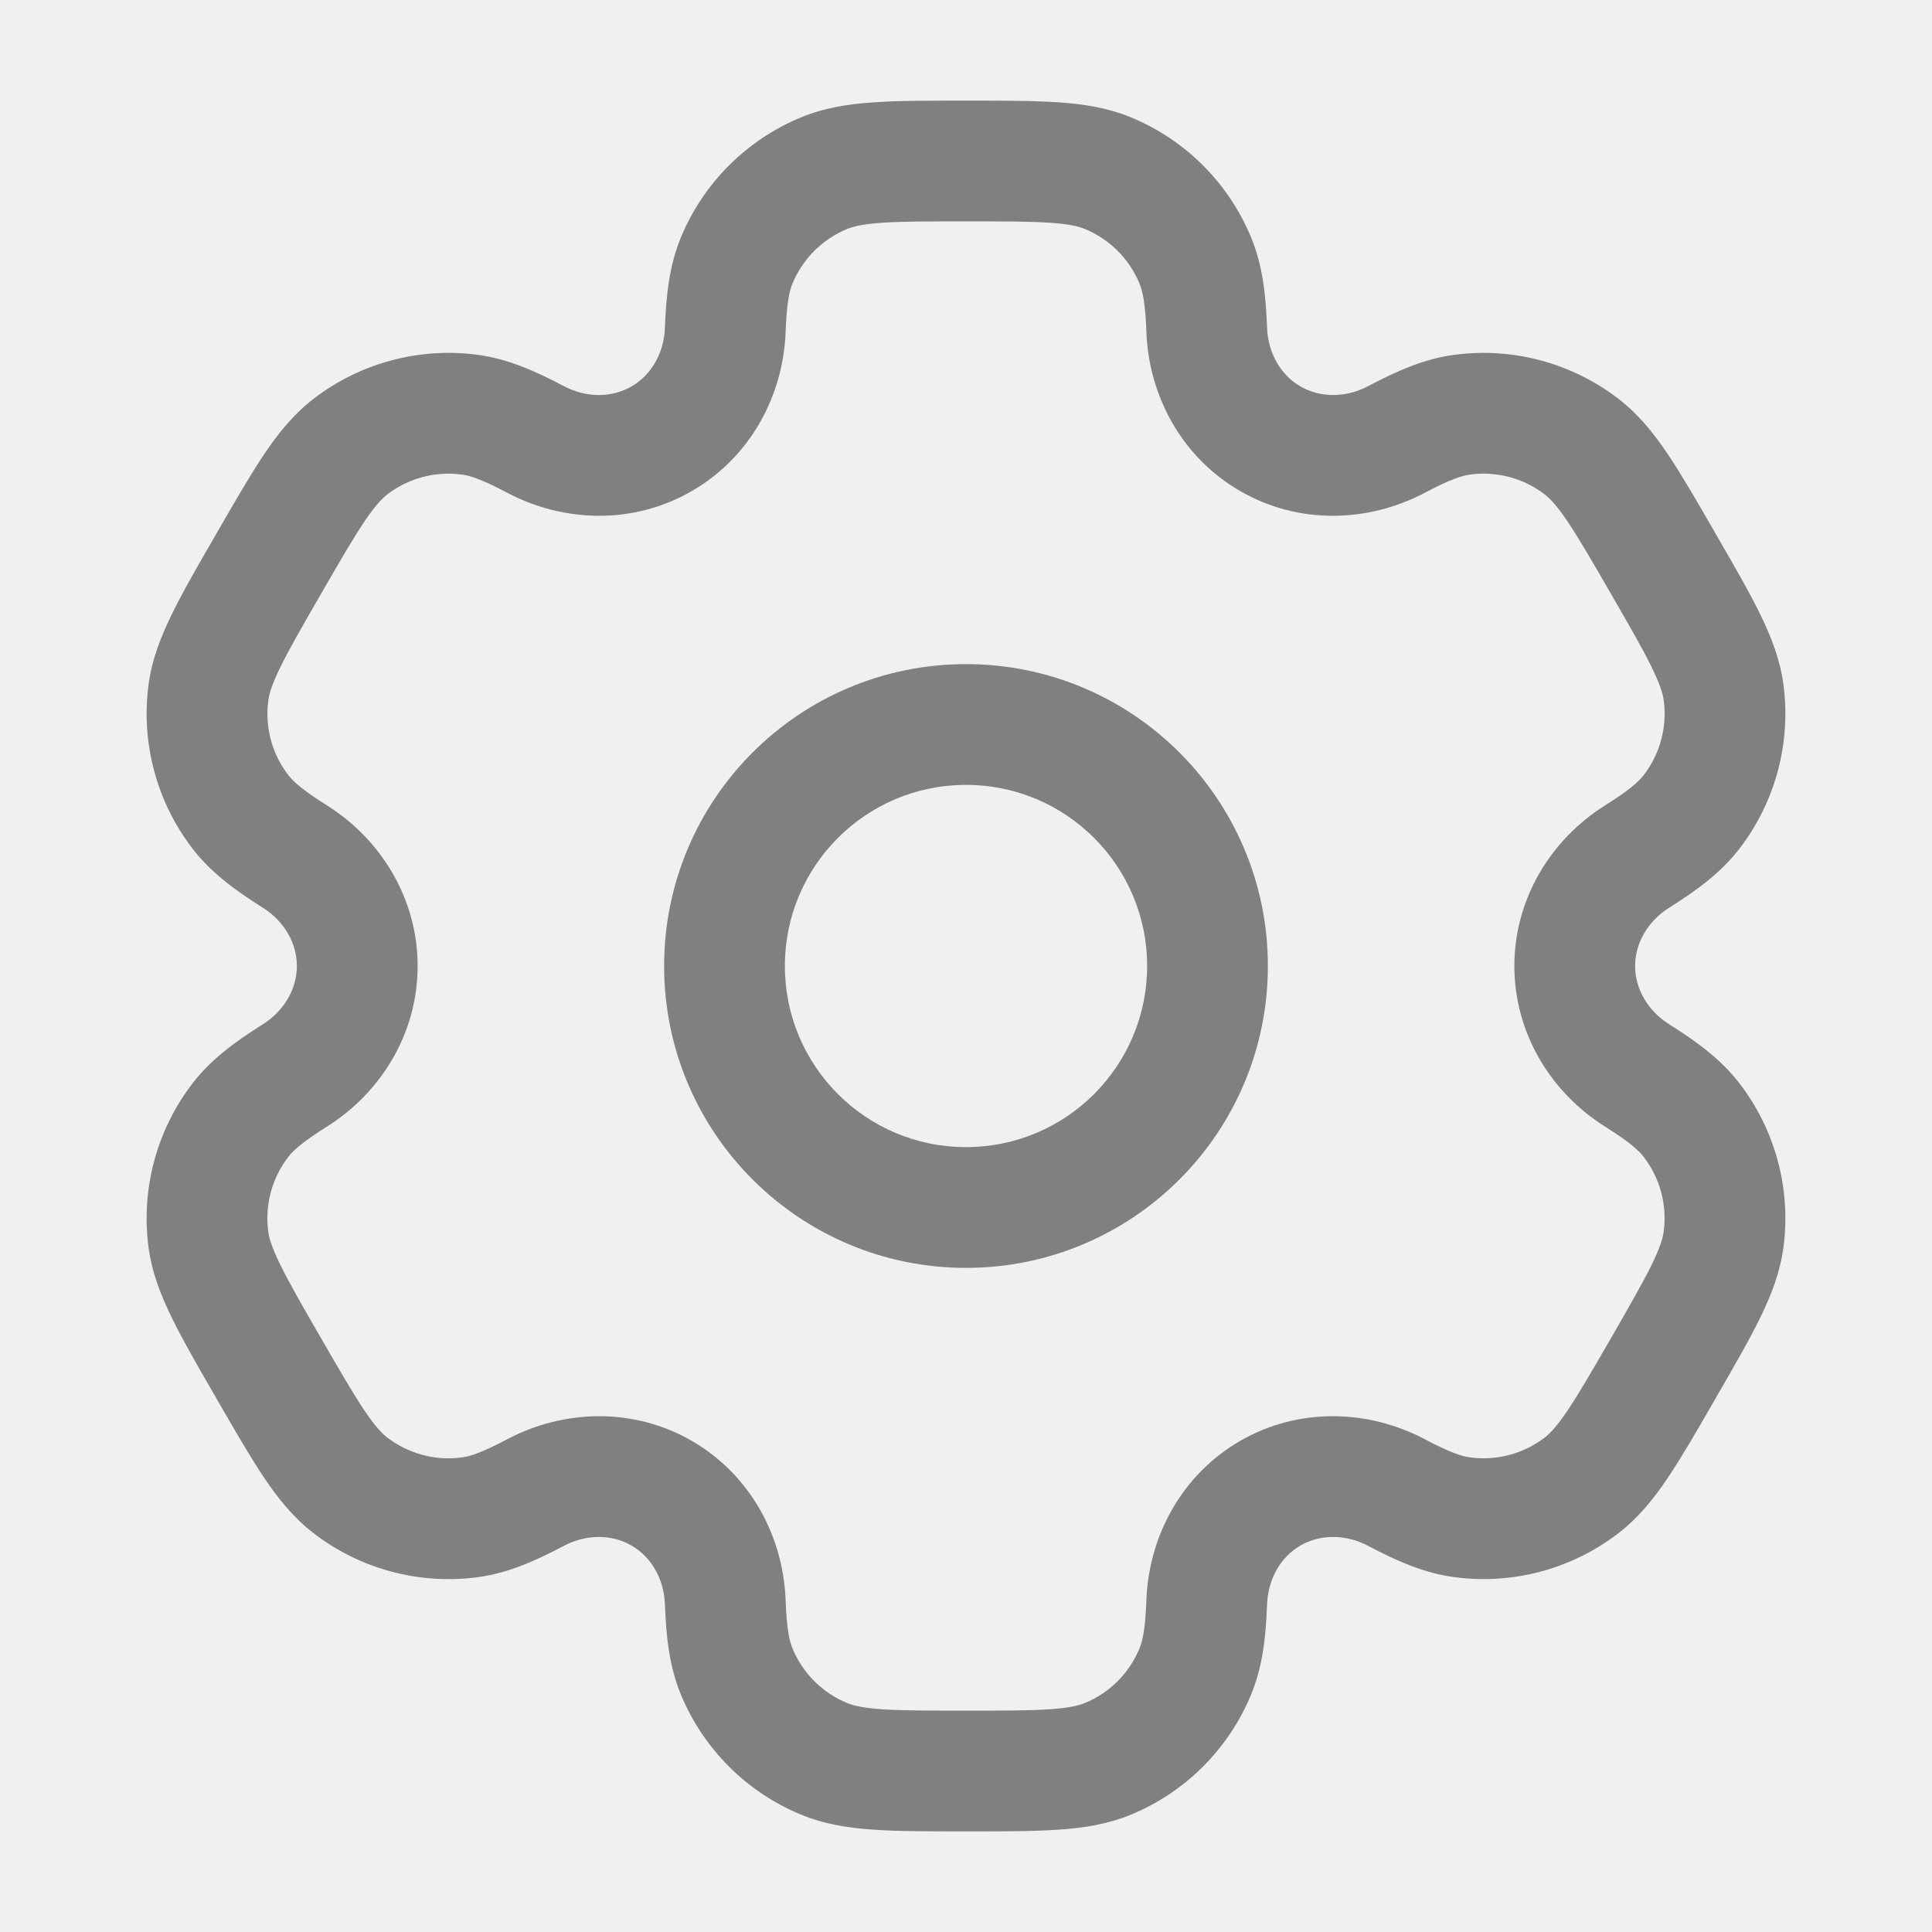
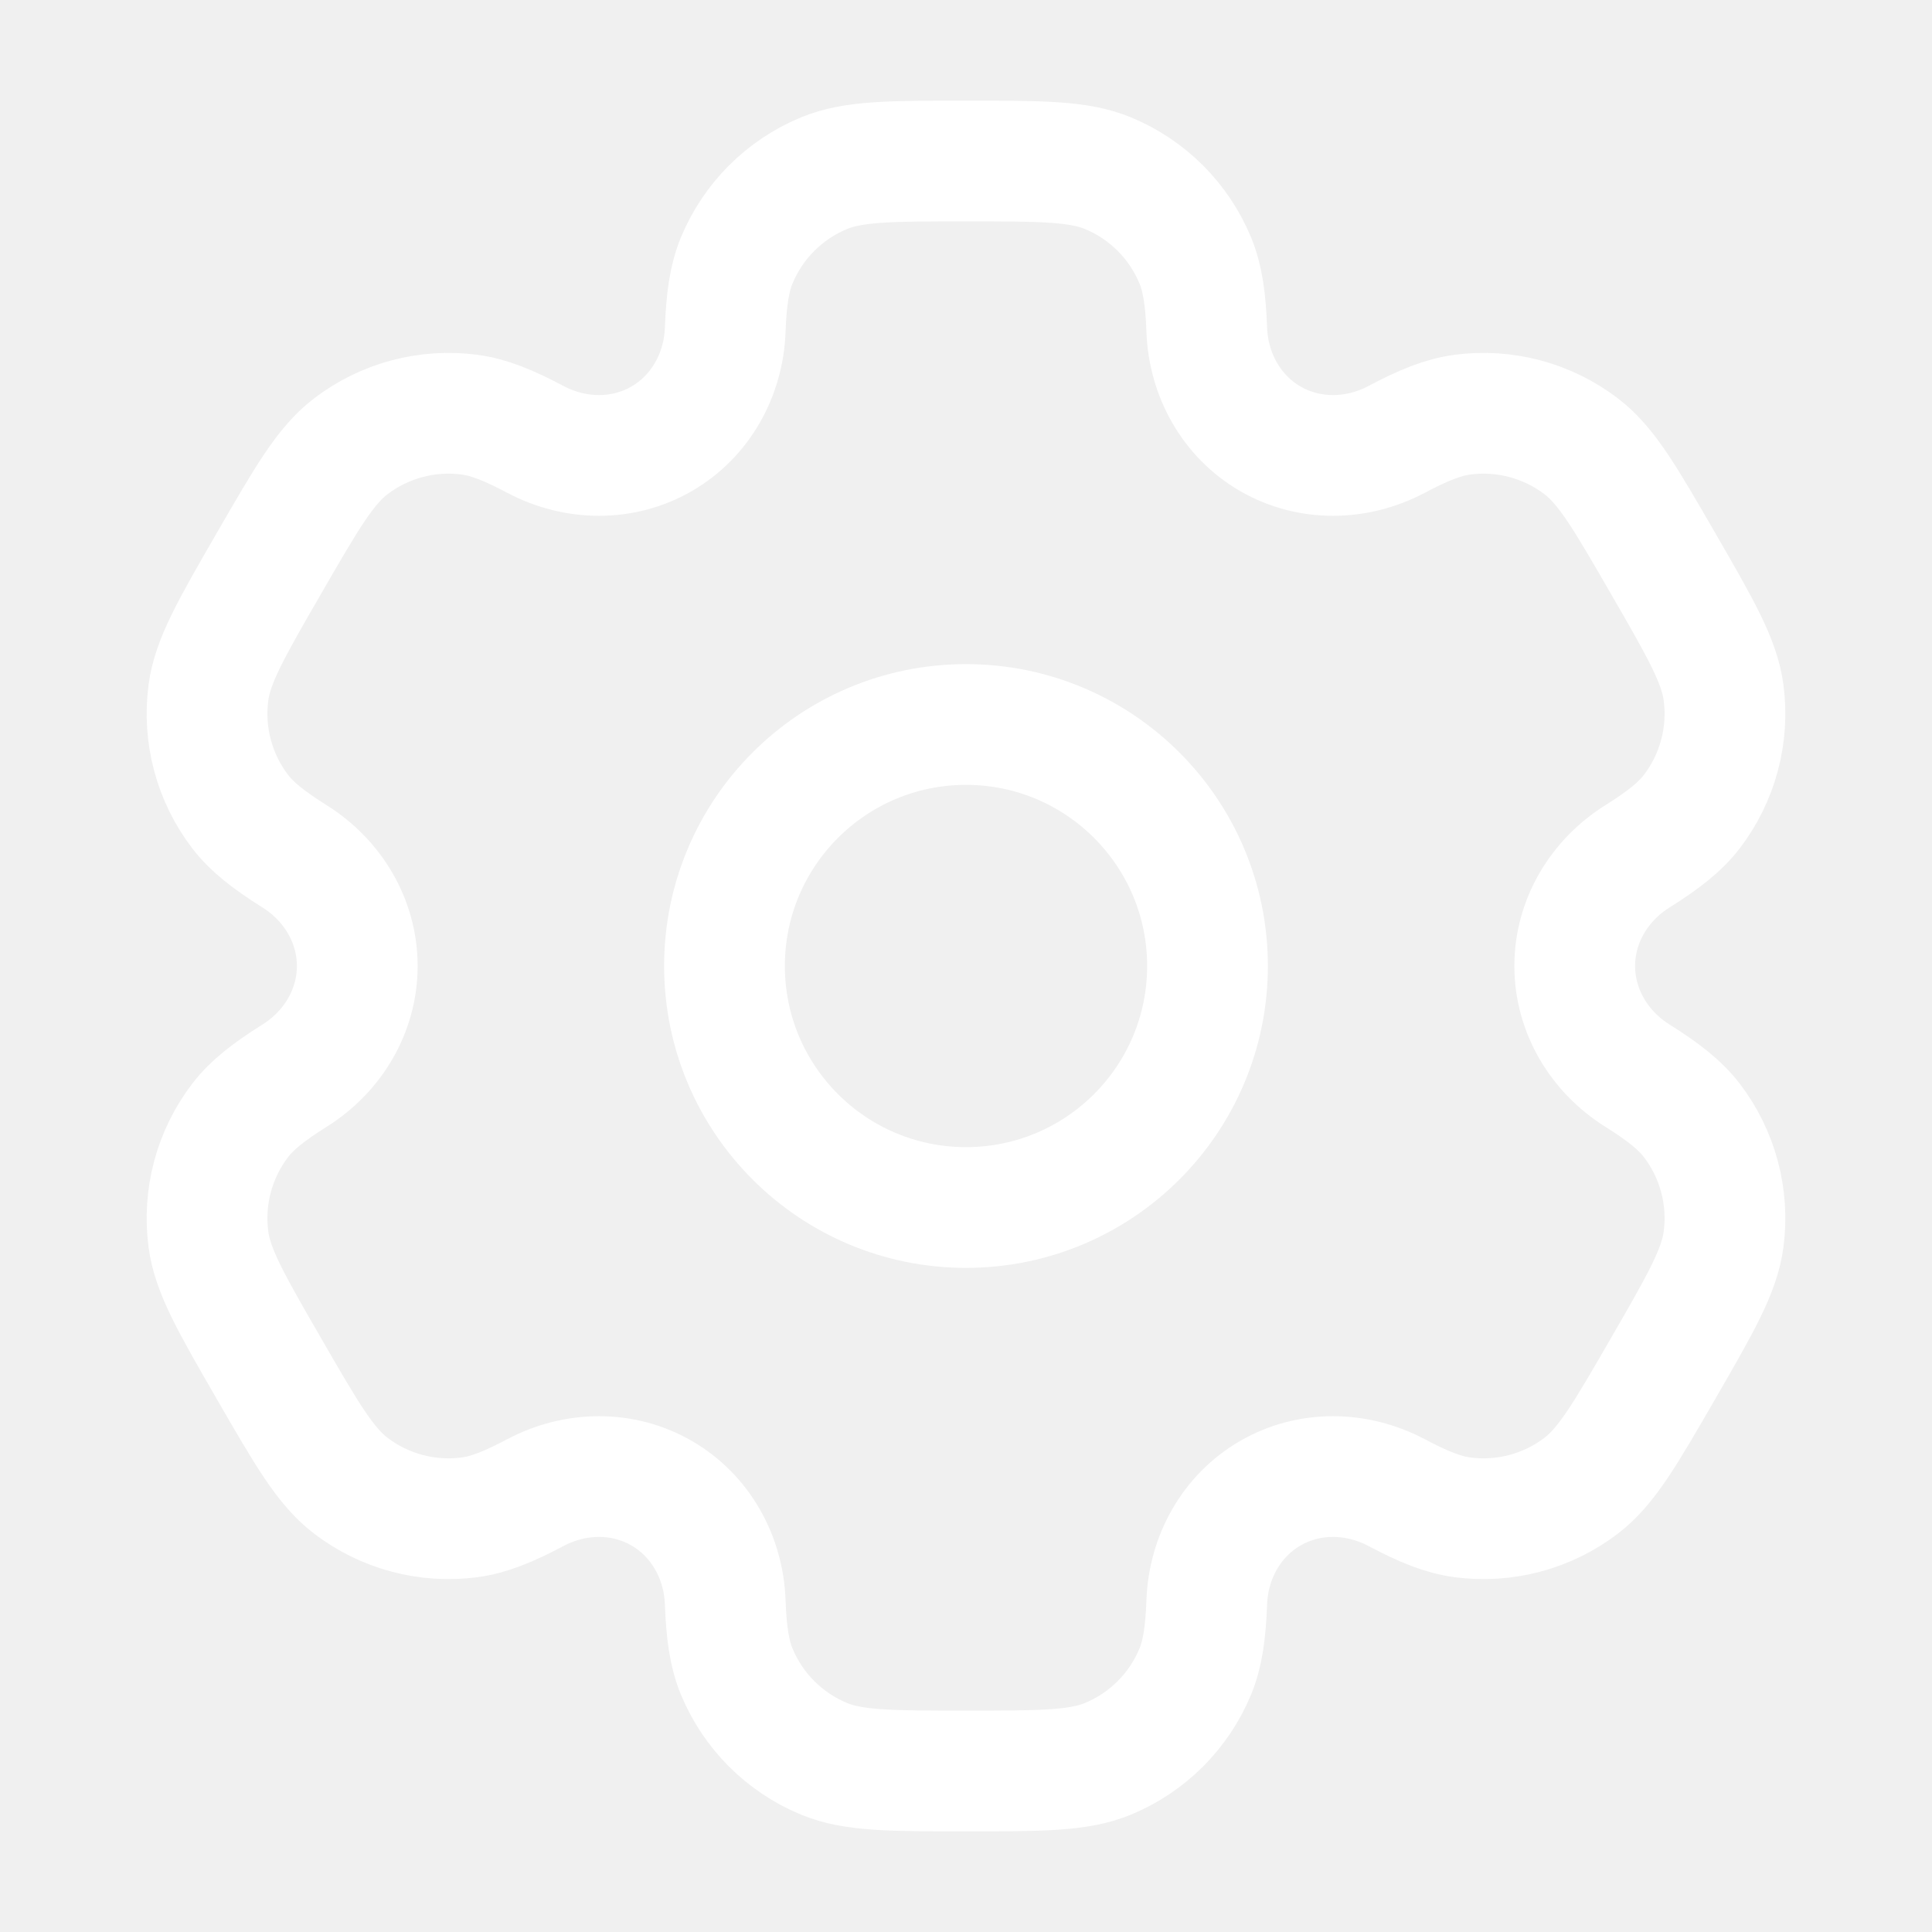
- <svg xmlns="http://www.w3.org/2000/svg" width="800px" height="800px" viewBox="0 0 24 24" fill="none">
+ <svg xmlns="http://www.w3.org/2000/svg" width="800px" height="800px" viewBox="0 0 24 24" fill="none" transform="rotate(0)">
  <g id="SVGRepo_bgCarrier" stroke-width="0" />
  <g id="SVGRepo_tracerCarrier" stroke-linecap="round" stroke-linejoin="round" />
  <g id="SVGRepo_iconCarrier">
-     <path fill-rule="evenodd" clip-rule="evenodd" d="M12 8.25C9.929 8.25 8.25 9.929 8.25 12C8.25 14.071 9.929 15.75 12 15.75C14.071 15.75 15.75 14.071 15.75 12C15.75 9.929 14.071 8.25 12 8.25ZM9.75 12C9.75 10.757 10.757 9.75 12 9.75C13.243 9.75 14.25 10.757 14.25 12C14.25 13.243 13.243 14.25 12 14.25C10.757 14.25 9.75 13.243 9.75 12Z" fill="#808080" />
-     <path fill-rule="evenodd" clip-rule="evenodd" d="M11.975 1.25C11.53 1.25 11.159 1.25 10.855 1.271C10.537 1.292 10.238 1.339 9.948 1.459C9.274 1.738 8.738 2.274 8.459 2.948C8.314 3.298 8.275 3.668 8.26 4.07C8.248 4.393 8.085 4.663 7.844 4.801C7.603 4.94 7.288 4.947 7.003 4.796C6.647 4.608 6.307 4.457 5.931 4.407C5.208 4.312 4.476 4.508 3.898 4.952C3.648 5.144 3.458 5.38 3.281 5.643C3.111 5.897 2.925 6.218 2.703 6.603L2.678 6.647C2.455 7.032 2.27 7.353 2.136 7.627C1.996 7.913 1.886 8.195 1.845 8.507C1.75 9.23 1.946 9.961 2.39 10.54C2.621 10.841 2.922 11.06 3.262 11.274C3.536 11.446 3.688 11.722 3.688 12C3.688 12.278 3.536 12.554 3.262 12.726C2.922 12.94 2.621 13.159 2.39 13.46C1.946 14.039 1.75 14.77 1.845 15.493C1.886 15.805 1.996 16.087 2.136 16.373C2.27 16.647 2.455 16.968 2.678 17.353L2.703 17.397C2.925 17.782 3.111 18.103 3.281 18.357C3.458 18.62 3.648 18.856 3.898 19.048C4.476 19.492 5.208 19.688 5.931 19.593C6.307 19.543 6.647 19.392 7.003 19.204C7.288 19.053 7.603 19.06 7.844 19.199C8.085 19.337 8.248 19.607 8.26 19.93C8.275 20.332 8.314 20.702 8.459 21.052C8.738 21.726 9.274 22.262 9.948 22.541C10.238 22.661 10.537 22.708 10.855 22.729C11.159 22.75 11.53 22.75 11.975 22.75H12.025C12.47 22.75 12.841 22.75 13.145 22.729C13.463 22.708 13.762 22.661 14.052 22.541C14.726 22.262 15.262 21.726 15.541 21.052C15.686 20.702 15.725 20.332 15.74 19.93C15.752 19.607 15.915 19.337 16.156 19.198C16.397 19.06 16.712 19.053 16.997 19.204C17.353 19.392 17.693 19.543 18.069 19.592C18.792 19.688 19.524 19.492 20.102 19.048C20.352 18.856 20.542 18.62 20.719 18.357C20.889 18.103 21.075 17.782 21.297 17.397L21.322 17.353C21.544 16.968 21.73 16.647 21.864 16.373C22.004 16.087 22.113 15.805 22.155 15.493C22.25 14.77 22.054 14.038 21.61 13.46C21.379 13.159 21.078 12.94 20.738 12.726C20.464 12.554 20.312 12.278 20.312 12C20.312 11.722 20.464 11.446 20.738 11.274C21.078 11.06 21.379 10.841 21.61 10.54C22.054 9.961 22.25 9.23 22.155 8.507C22.114 8.195 22.004 7.913 21.864 7.627C21.73 7.353 21.545 7.032 21.322 6.647L21.297 6.603C21.075 6.218 20.889 5.897 20.719 5.643C20.542 5.38 20.352 5.144 20.102 4.952C19.524 4.508 18.792 4.312 18.069 4.407C17.693 4.457 17.353 4.608 16.997 4.796C16.712 4.947 16.397 4.94 16.156 4.801C15.915 4.663 15.752 4.393 15.74 4.07C15.725 3.668 15.686 3.298 15.541 2.948C15.262 2.274 14.726 1.738 14.052 1.459C13.762 1.339 13.463 1.292 13.145 1.271C12.841 1.25 12.47 1.25 12.025 1.25H11.975ZM10.522 2.845C10.599 2.813 10.716 2.784 10.957 2.767C11.204 2.75 11.524 2.75 12 2.75C12.476 2.75 12.796 2.75 13.043 2.767C13.284 2.784 13.401 2.813 13.478 2.845C13.785 2.972 14.028 3.215 14.155 3.522C14.195 3.618 14.228 3.769 14.241 4.126C14.271 4.918 14.68 5.681 15.406 6.1C16.132 6.52 16.997 6.492 17.698 6.122C18.014 5.955 18.161 5.908 18.265 5.895C18.594 5.851 18.926 5.94 19.189 6.142C19.255 6.193 19.34 6.28 19.474 6.48C19.613 6.686 19.773 6.963 20.011 7.375C20.249 7.787 20.408 8.064 20.517 8.287C20.623 8.504 20.657 8.62 20.668 8.703C20.711 9.032 20.622 9.364 20.42 9.627C20.356 9.71 20.242 9.814 19.94 10.004C19.268 10.426 18.812 11.162 18.812 12C18.812 12.838 19.268 13.574 19.94 13.996C20.242 14.186 20.356 14.29 20.42 14.373C20.622 14.636 20.711 14.968 20.667 15.297C20.657 15.38 20.623 15.496 20.517 15.713C20.408 15.935 20.249 16.212 20.011 16.625C19.773 17.037 19.612 17.314 19.474 17.52C19.339 17.72 19.255 17.807 19.189 17.858C18.926 18.059 18.594 18.148 18.265 18.105C18.161 18.092 18.014 18.045 17.698 17.878C16.997 17.508 16.132 17.48 15.406 17.899C14.68 18.319 14.271 19.082 14.241 19.874C14.228 20.231 14.195 20.382 14.155 20.478C14.028 20.785 13.785 21.028 13.478 21.155C13.401 21.187 13.284 21.216 13.043 21.233C12.796 21.25 12.476 21.25 12 21.25C11.524 21.25 11.204 21.25 10.957 21.233C10.716 21.216 10.599 21.187 10.522 21.155C10.215 21.028 9.972 20.785 9.845 20.478C9.805 20.382 9.772 20.231 9.759 19.874C9.729 19.082 9.32 18.319 8.594 17.899C7.868 17.48 7.003 17.508 6.302 17.878C5.986 18.045 5.839 18.092 5.735 18.105C5.406 18.149 5.074 18.059 4.811 17.858C4.745 17.807 4.66 17.72 4.526 17.52C4.388 17.314 4.227 17.037 3.989 16.625C3.751 16.213 3.592 15.936 3.483 15.713C3.376 15.496 3.343 15.38 3.332 15.297C3.289 14.968 3.378 14.636 3.58 14.373C3.644 14.29 3.758 14.186 4.06 13.996C4.732 13.574 5.188 12.838 5.188 12C5.188 11.162 4.732 10.426 4.06 10.004C3.758 9.814 3.644 9.71 3.58 9.627C3.378 9.364 3.289 9.031 3.333 8.703C3.343 8.62 3.377 8.504 3.483 8.287C3.592 8.064 3.751 7.787 3.989 7.375C4.227 6.963 4.388 6.686 4.526 6.48C4.661 6.28 4.745 6.193 4.811 6.142C5.074 5.94 5.406 5.851 5.735 5.895C5.839 5.908 5.986 5.955 6.302 6.122C7.003 6.492 7.868 6.52 8.594 6.1C9.32 5.681 9.729 4.918 9.759 4.126C9.772 3.769 9.805 3.618 9.845 3.522C9.972 3.215 10.215 2.972 10.522 2.845Z" fill="#808080" />
+     <circle cx="12" cy="12" r="3" stroke="#ffffff" stroke-width="1.5" />
+     <path d="M13.765 2.152C13.398 2 12.932 2 12 2C11.068 2 10.602 2 10.235 2.152C9.745 2.355 9.355 2.745 9.152 3.235C9.06 3.458 9.023 3.719 9.009 4.098C8.988 4.656 8.702 5.172 8.219 5.451C7.736 5.73 7.146 5.72 6.652 5.459C6.316 5.281 6.073 5.183 5.833 5.151C5.307 5.082 4.775 5.224 4.354 5.547C4.039 5.789 3.806 6.193 3.34 7C2.874 7.807 2.641 8.21 2.589 8.605C2.52 9.131 2.662 9.663 2.985 10.084C3.133 10.276 3.34 10.437 3.661 10.639C4.134 10.936 4.438 11.442 4.438 12C4.438 12.558 4.134 13.064 3.661 13.361C3.34 13.563 3.132 13.724 2.985 13.916C2.662 14.337 2.52 14.869 2.589 15.395C2.641 15.789 2.874 16.193 3.34 17C3.806 17.807 4.039 18.211 4.354 18.453C4.775 18.776 5.307 18.918 5.833 18.849C6.073 18.817 6.316 18.719 6.652 18.541C7.145 18.28 7.736 18.27 8.219 18.549C8.702 18.828 8.988 19.344 9.009 19.902C9.023 20.282 9.06 20.542 9.152 20.765C9.355 21.255 9.745 21.645 10.235 21.848C10.602 22 11.068 22 12 22C12.932 22 13.398 22 13.765 21.848C14.255 21.645 14.645 21.255 14.848 20.765C14.94 20.542 14.977 20.282 14.991 19.902C15.012 19.344 15.298 18.828 15.781 18.549C16.264 18.27 16.854 18.28 17.348 18.541C17.684 18.719 17.927 18.817 18.167 18.849C18.693 18.918 19.225 18.776 19.646 18.453C19.961 18.21 20.194 17.807 20.66 17C21.126 16.193 21.359 15.789 21.411 15.395C21.48 14.869 21.338 14.337 21.015 13.916C20.867 13.724 20.66 13.563 20.339 13.361C19.866 13.064 19.562 12.558 19.562 12C19.562 11.442 19.866 10.936 20.339 10.639C20.66 10.437 20.867 10.276 21.015 10.084C21.338 9.663 21.48 9.131 21.411 8.605C21.359 8.211 21.126 7.807 20.66 7C20.194 6.193 19.961 5.789 19.646 5.547C19.225 5.224 18.693 5.082 18.167 5.151C17.927 5.183 17.684 5.281 17.348 5.459C16.855 5.72 16.264 5.73 15.781 5.451C15.298 5.172 15.012 4.656 14.991 4.098C14.977 3.718 14.94 3.458 14.848 3.235C14.645 2.745 14.255 2.355 13.765 2.152Z" stroke="#ffffff" stroke-width="1.5" />
  </g>
</svg>
